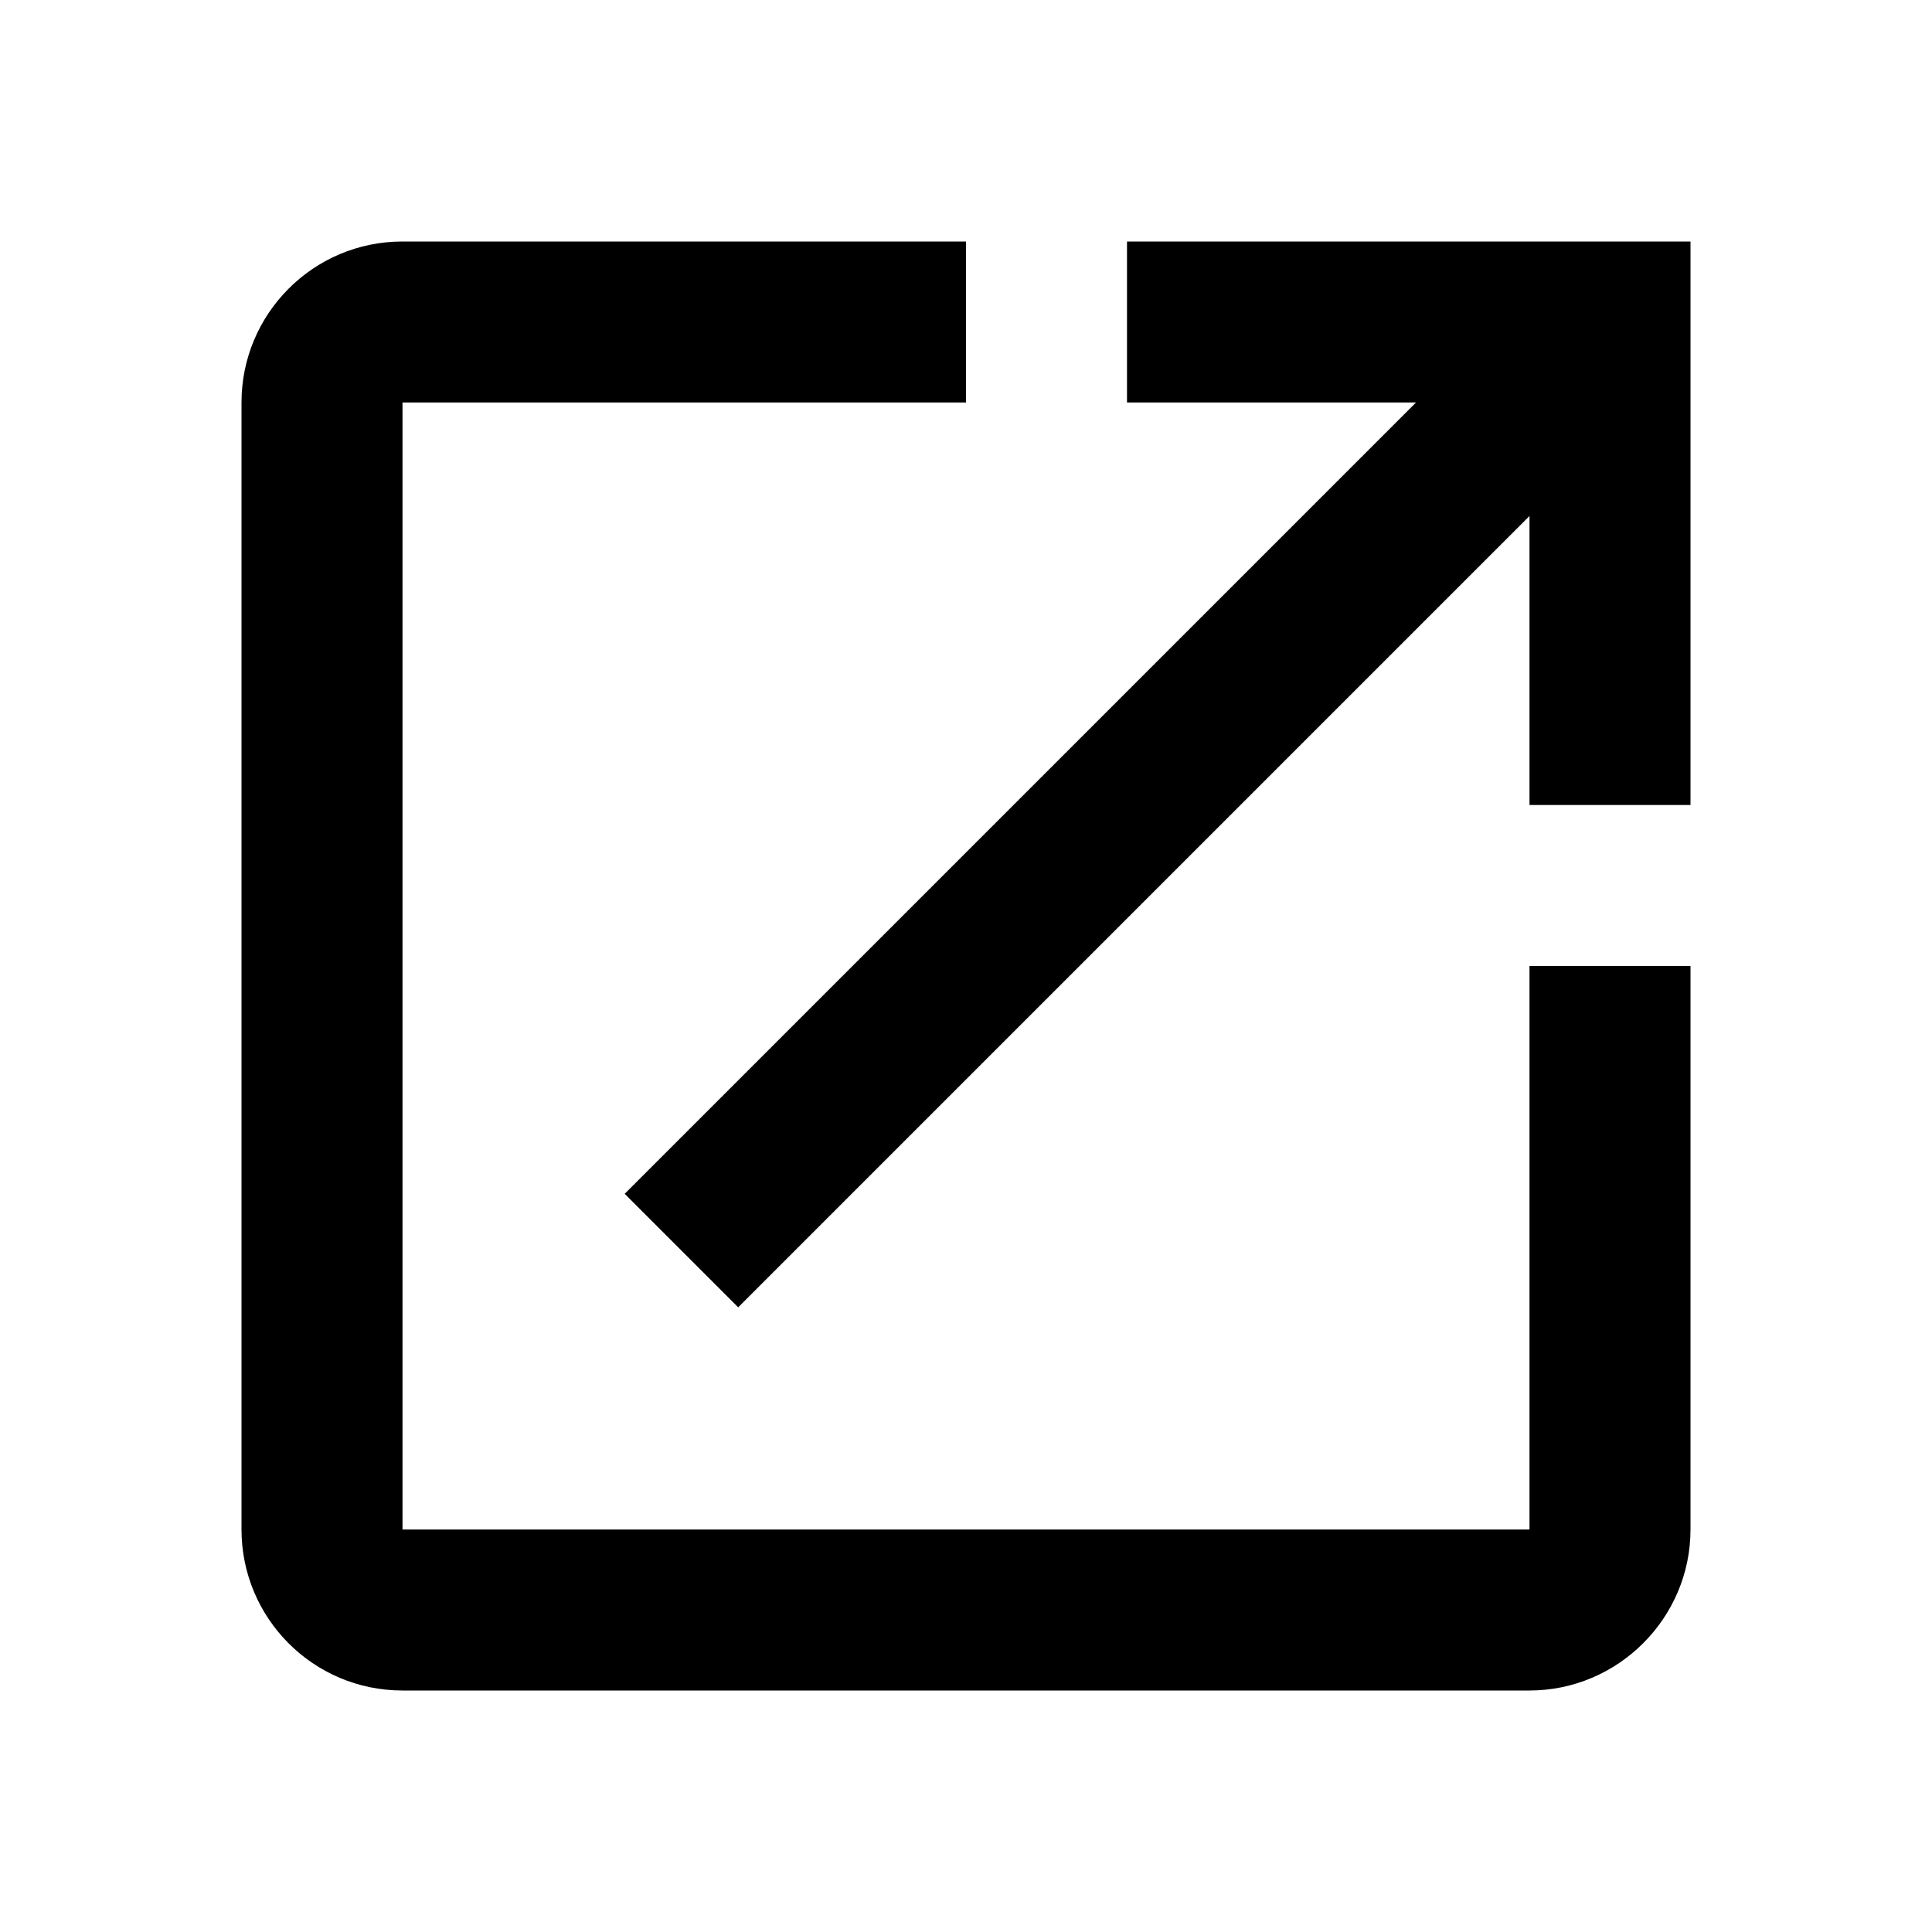
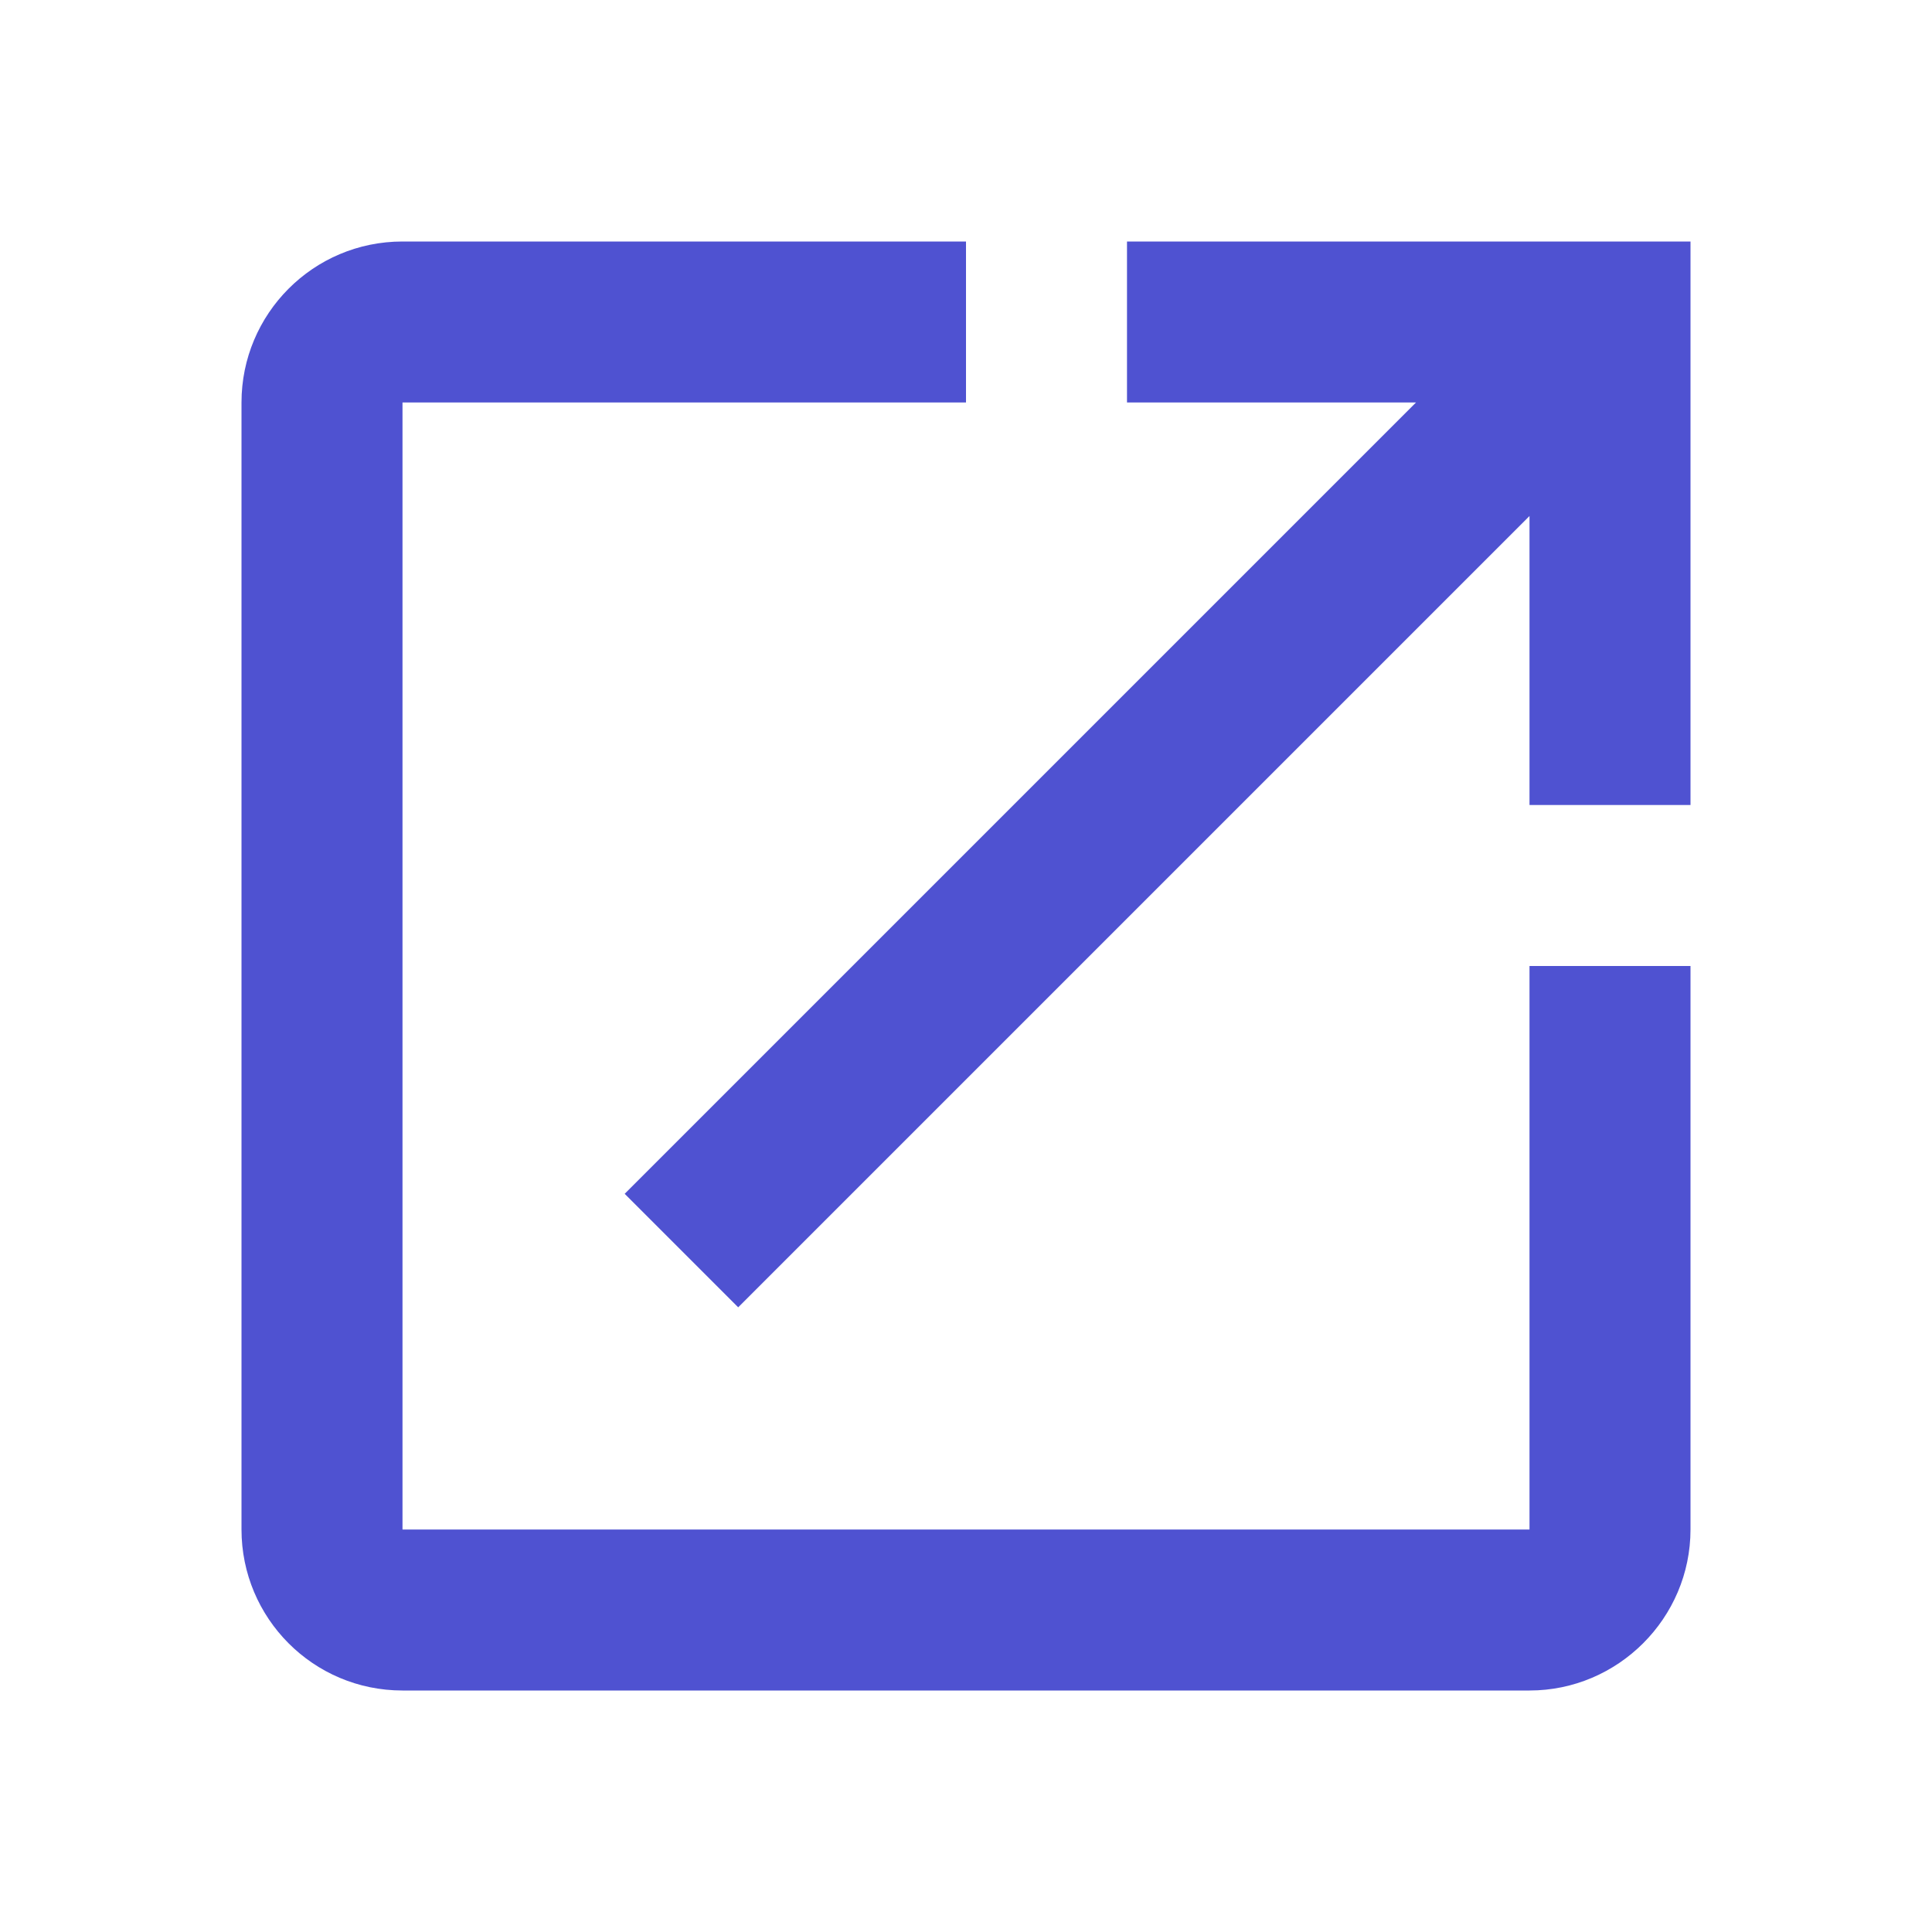
- <svg xmlns="http://www.w3.org/2000/svg" height="24px" viewBox="0 0 24 24" width="24px" fill="#000000">
+ <svg xmlns="http://www.w3.org/2000/svg" height="24px" viewBox="0 0 24 24" width="24px" fill="#4f52d1">
  <path d="M0 0h24v24H0V0z" fill="none" />
  <path d="M19 19H5V5h7V3H5c-1.11 0-2 .9-2 2v14c0 1.1.89 2 2 2h14c1.1 0 2-.9 2-2v-7h-2v7zM14 3v2h3.59l-9.83 9.83 1.41 1.41L19 6.41V10h2V3h-7z" />
</svg>
